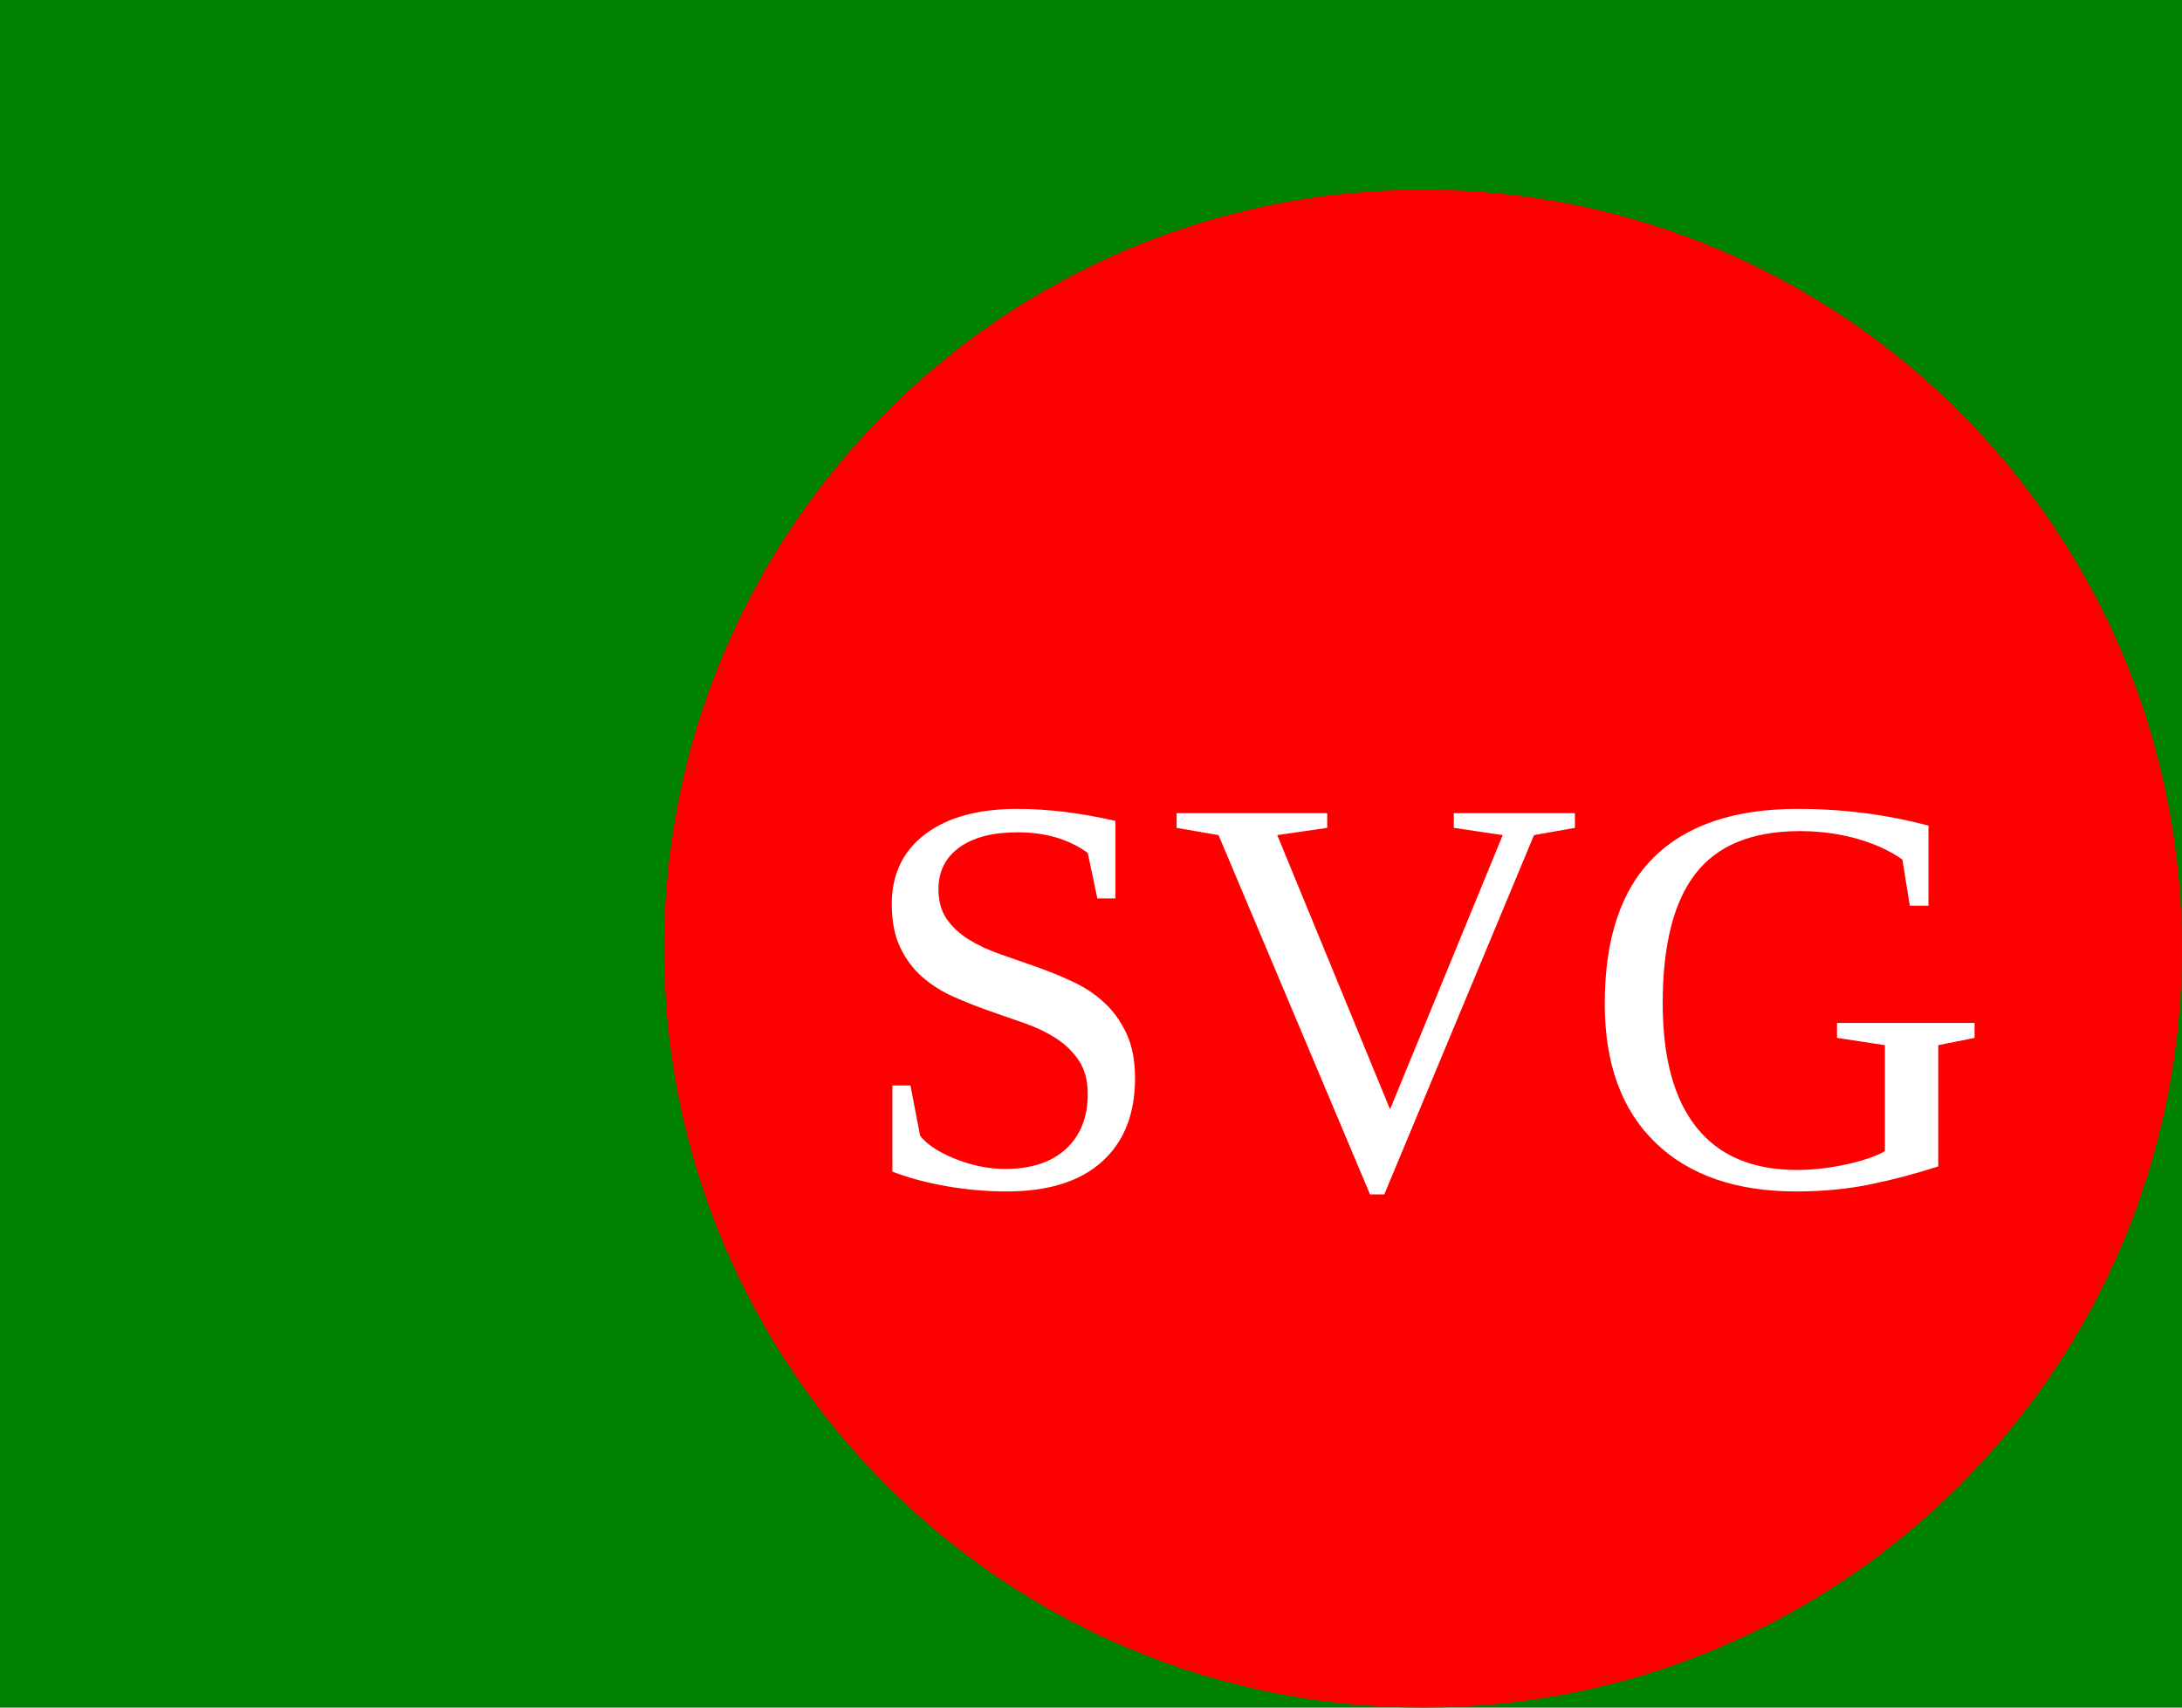
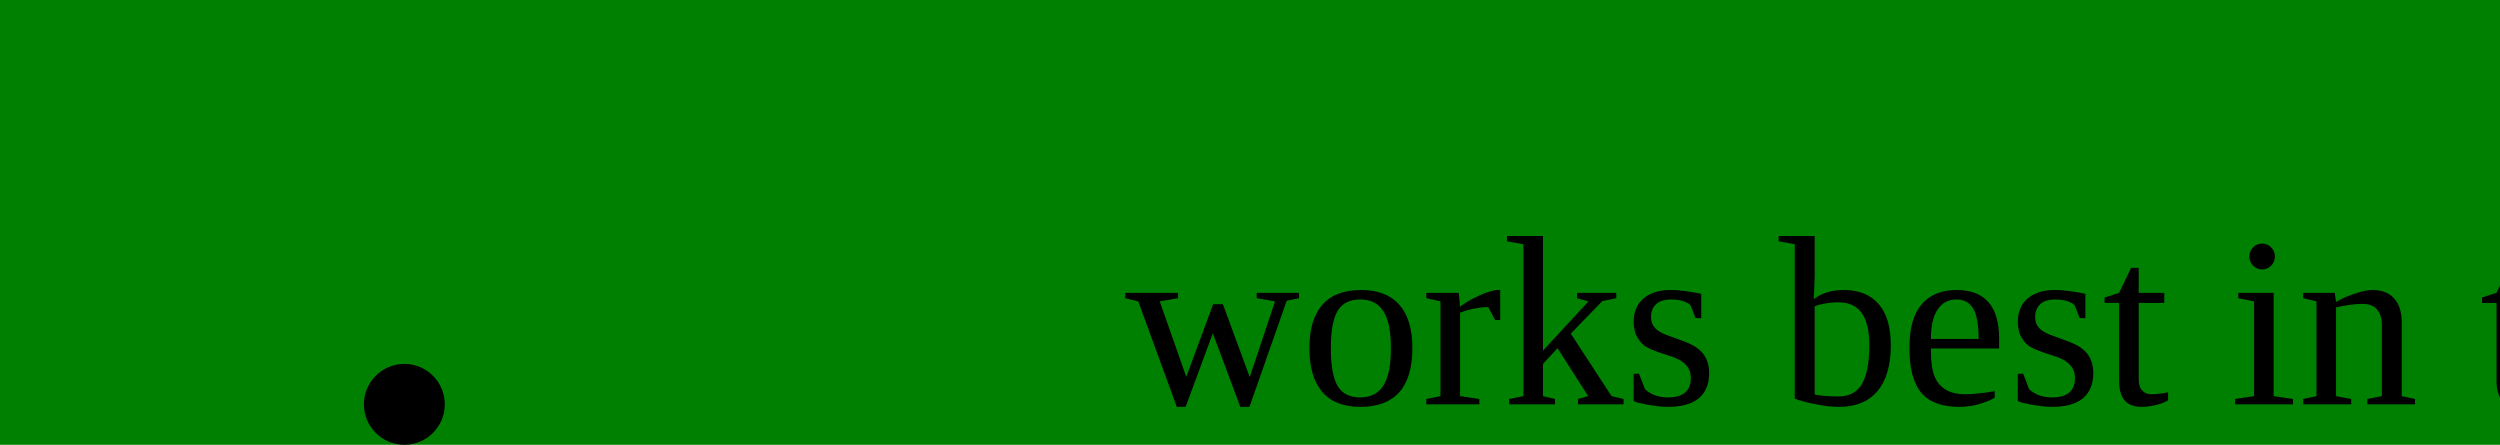
<svg xmlns="http://www.w3.org/2000/svg" version="1.1">
  <rect width="100%" height="100%" fill="green" />
-   <circle cx="150" cy="100" r="80" fill="red" />
-   <text x="150" y="125" font-size="60" text-anchor="middle" fill="white">SVG</text>
+   <text x="45%" y="20">works best in the browser</text>
+   <circle cx="20" cy="20" r="2" fill="black" />
</svg>
